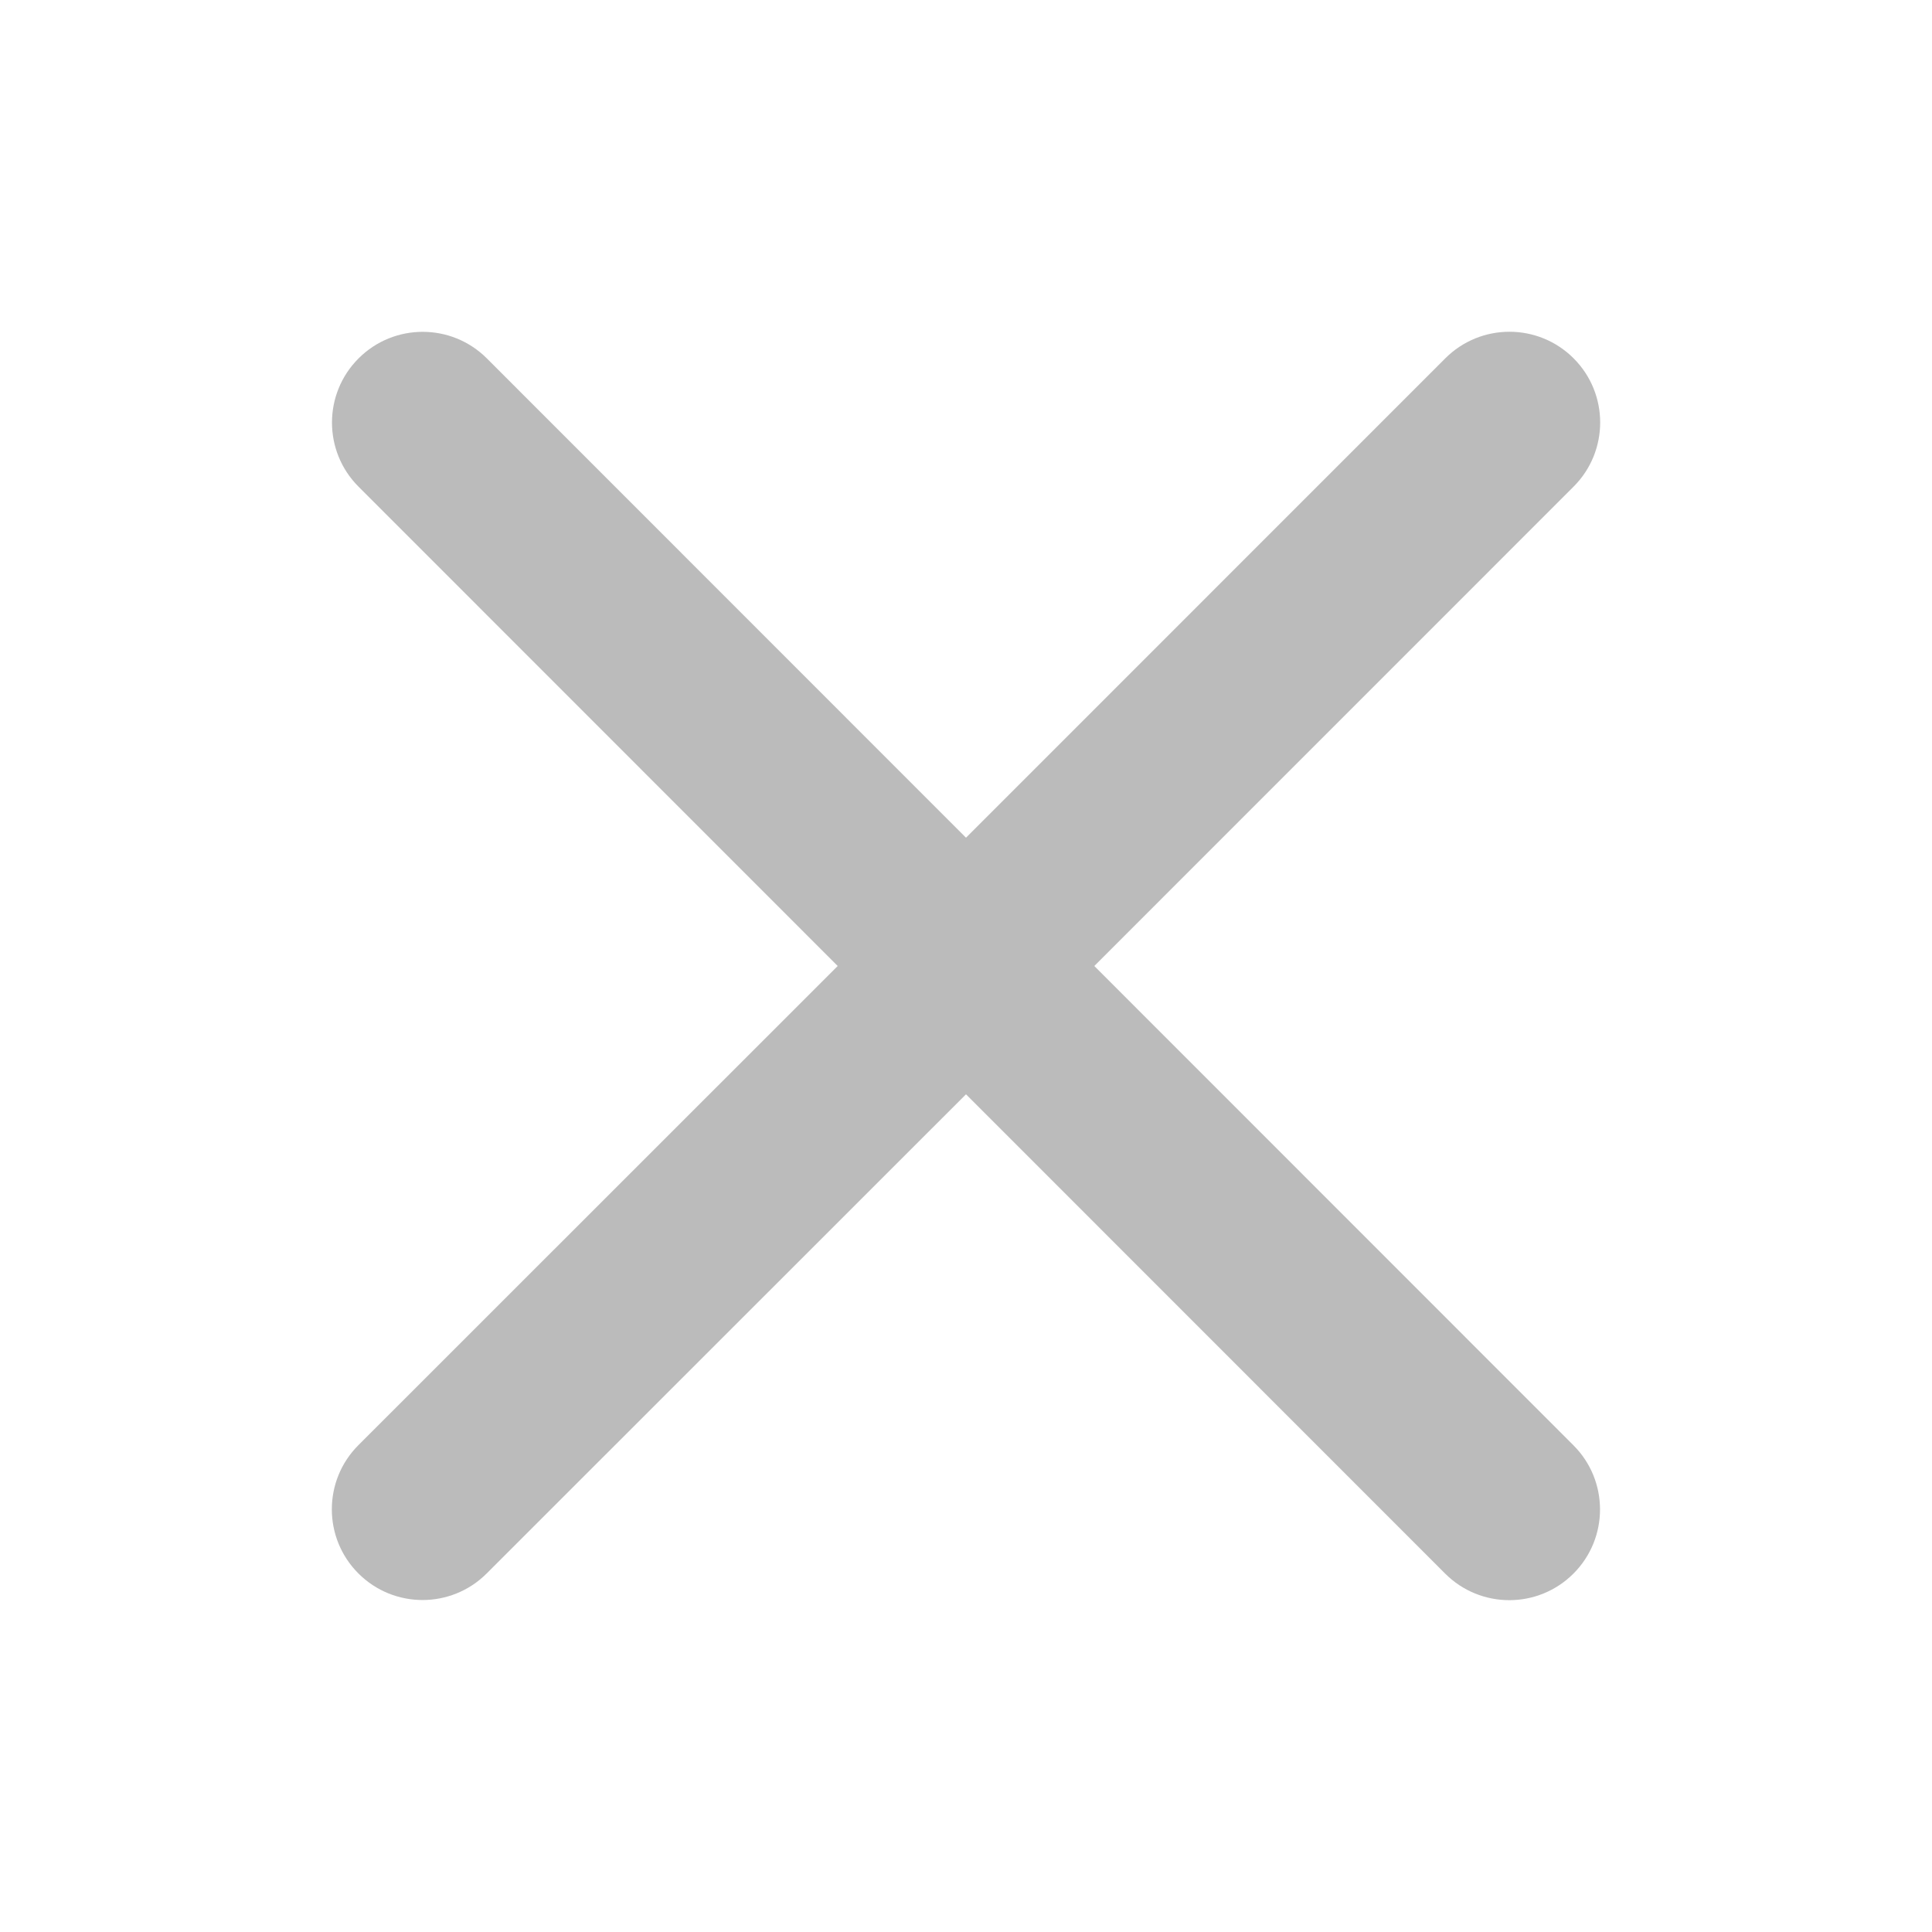
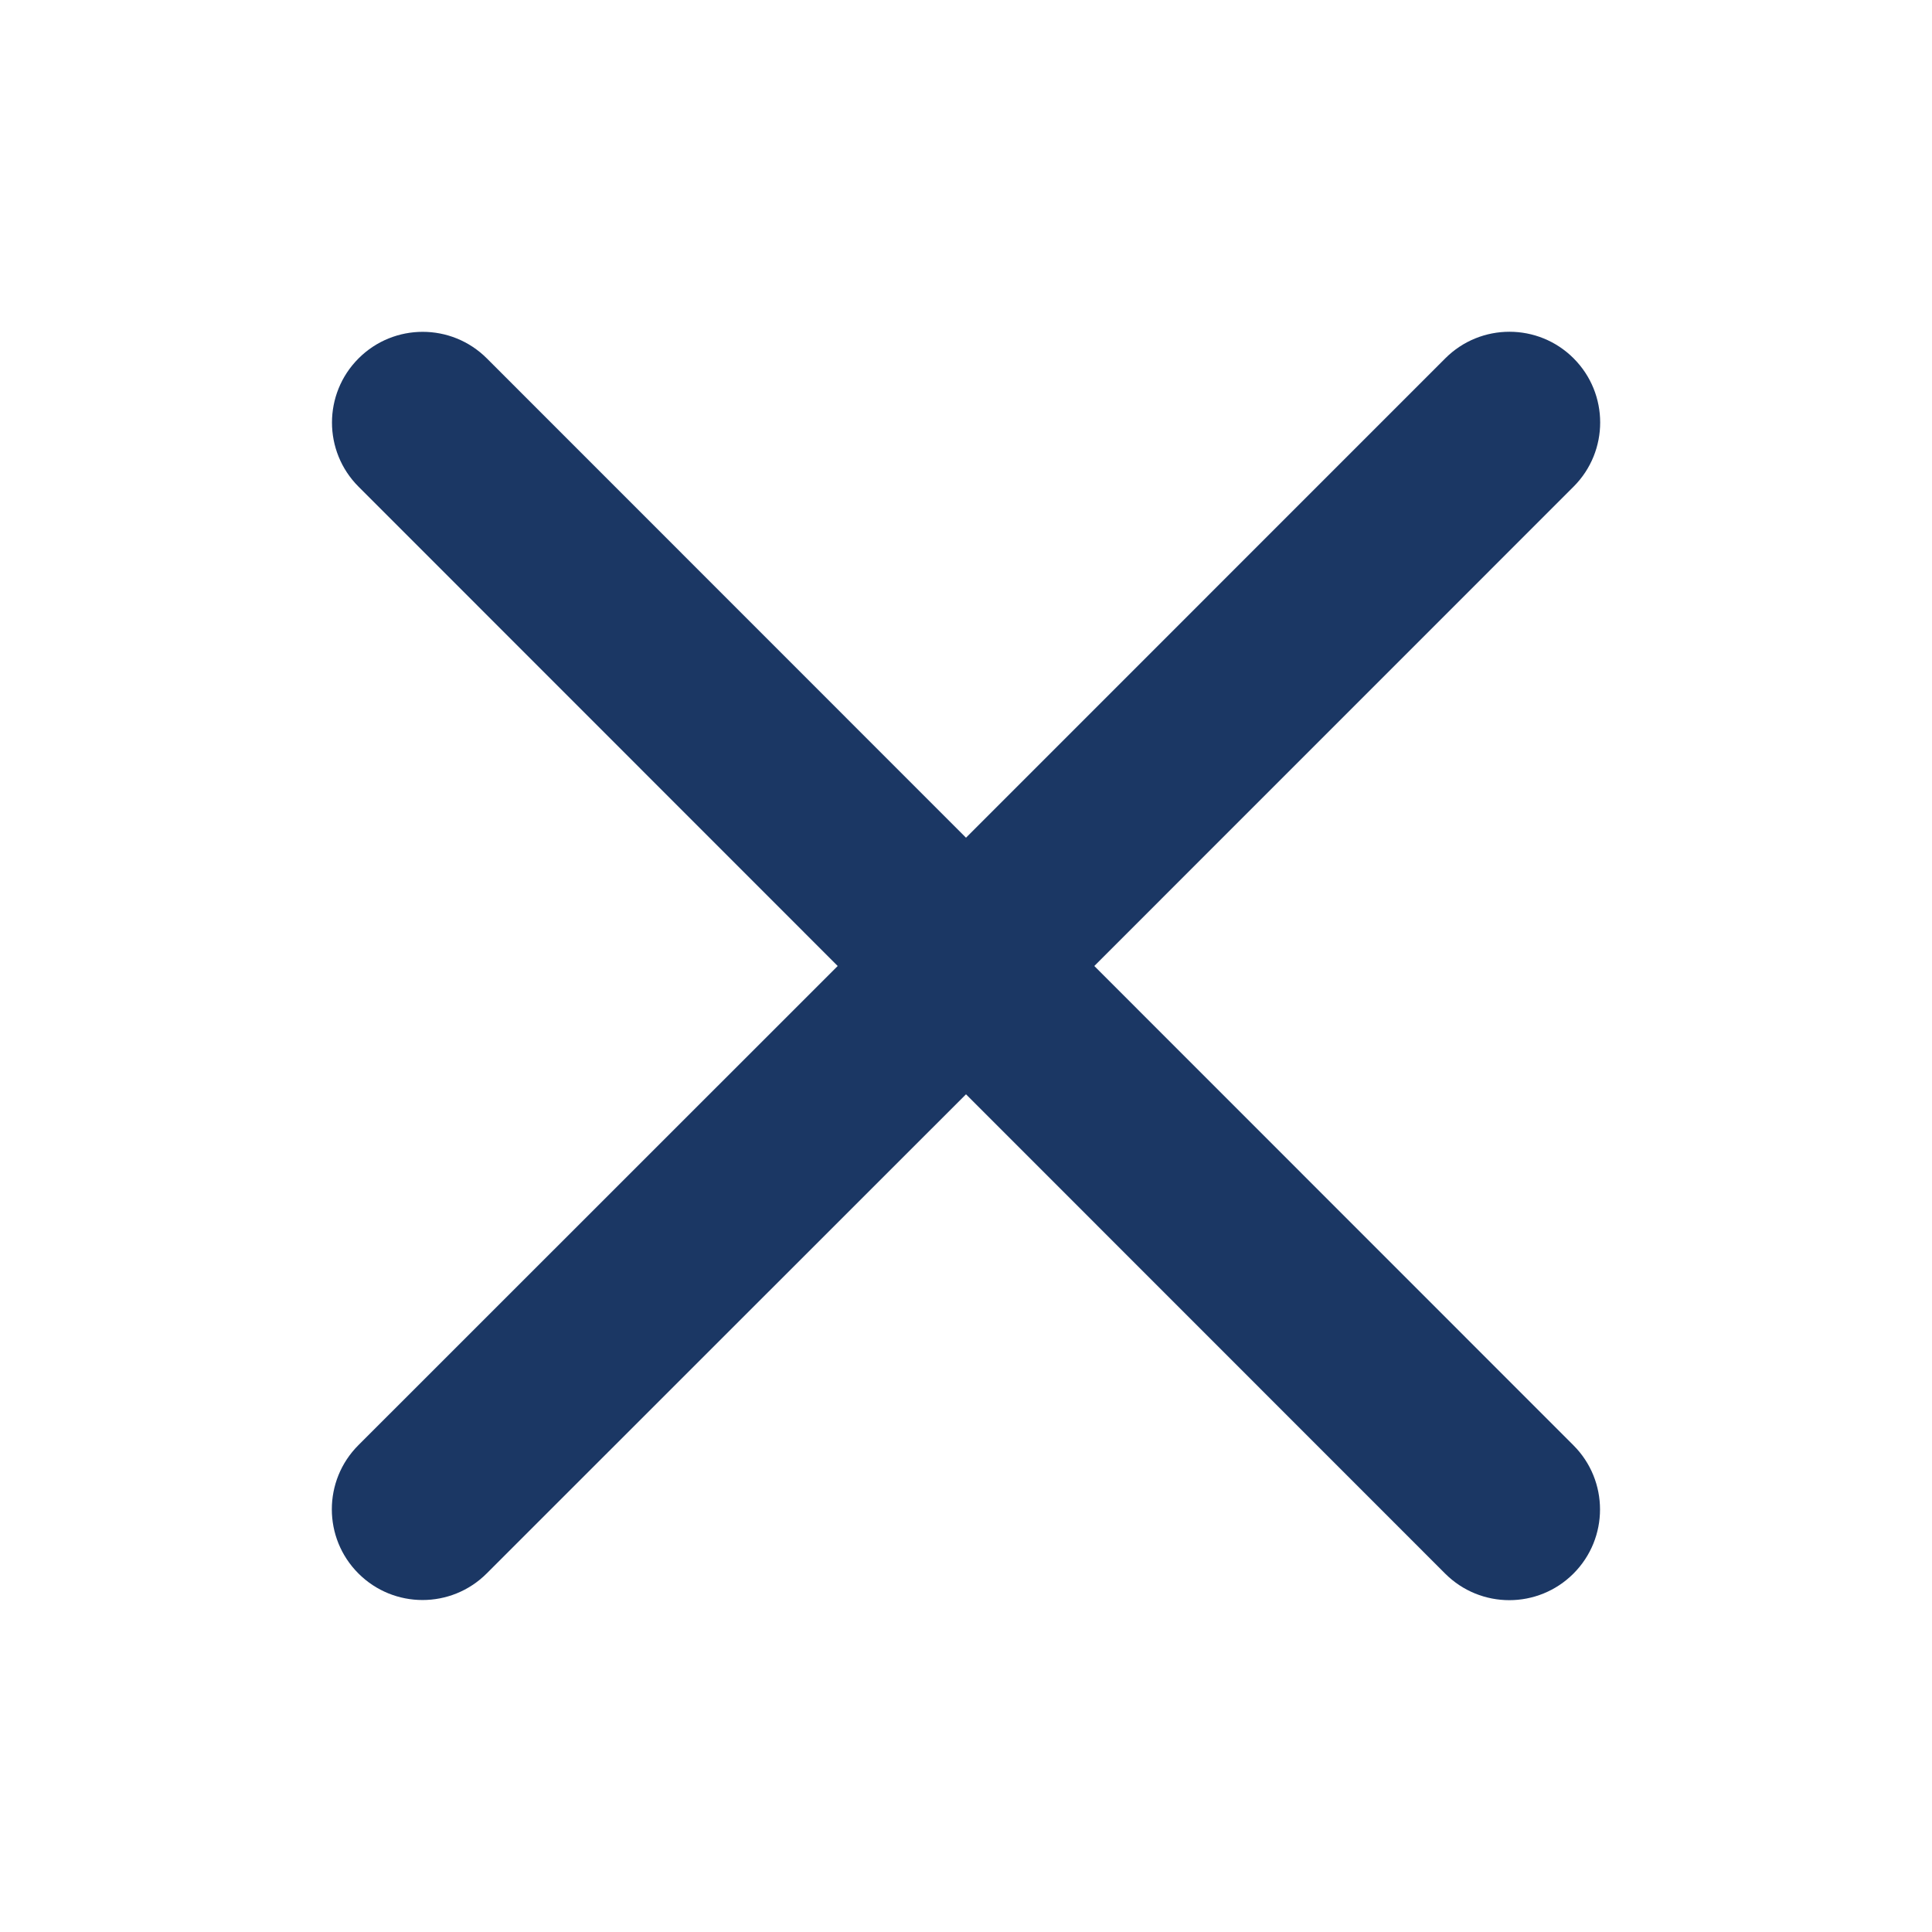
<svg xmlns="http://www.w3.org/2000/svg" width="10" height="10" viewBox="0 0 256 256">
-   <path fill="#bbb" d="M208.49 191.51a12 12 0 0 1-17 17L128 145l-63.51 63.49a12 12 0 0 1-17-17L111 128L47.51 64.49a12 12 0 0 1 17-17L128 111l63.51-63.52a12 12 0 0 1 17 17L145 128Z" />
+   <path fill="#1B3764" d="M208.49 191.51a12 12 0 0 1-17 17L128 145l-63.51 63.49a12 12 0 0 1-17-17L111 128L47.51 64.49a12 12 0 0 1 17-17L128 111l63.51-63.52a12 12 0 0 1 17 17L145 128Z" />
</svg>
